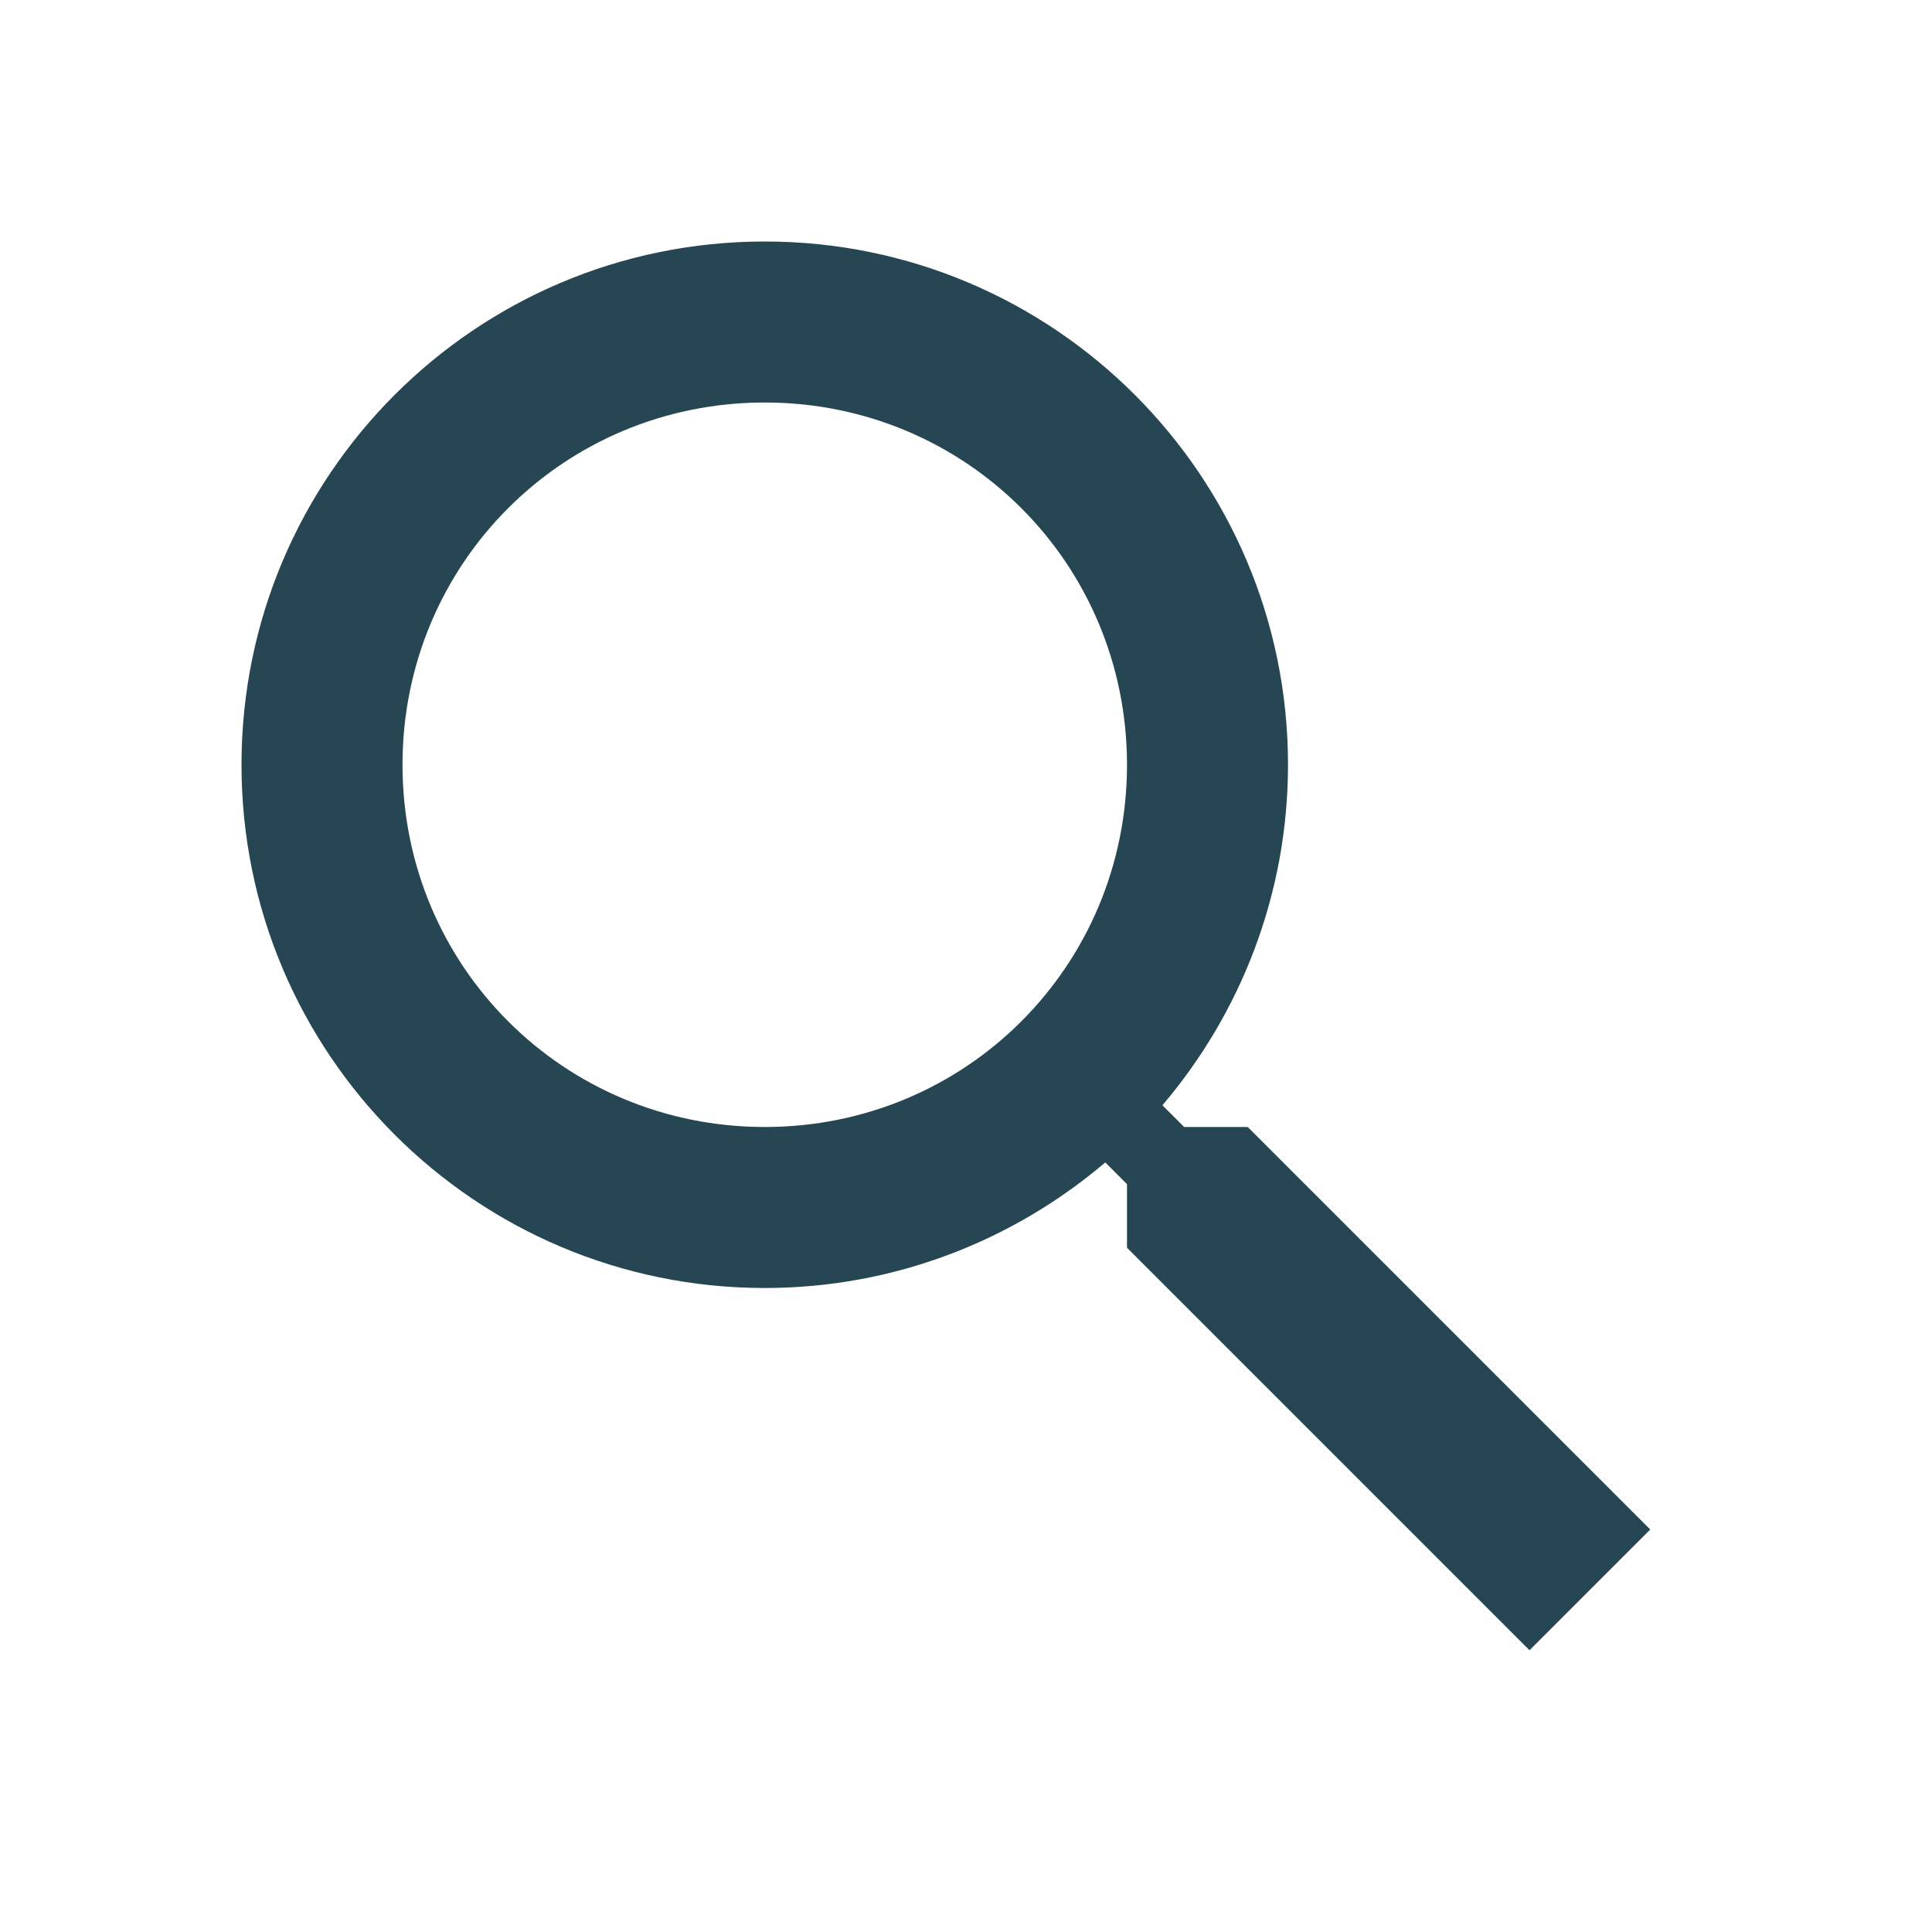
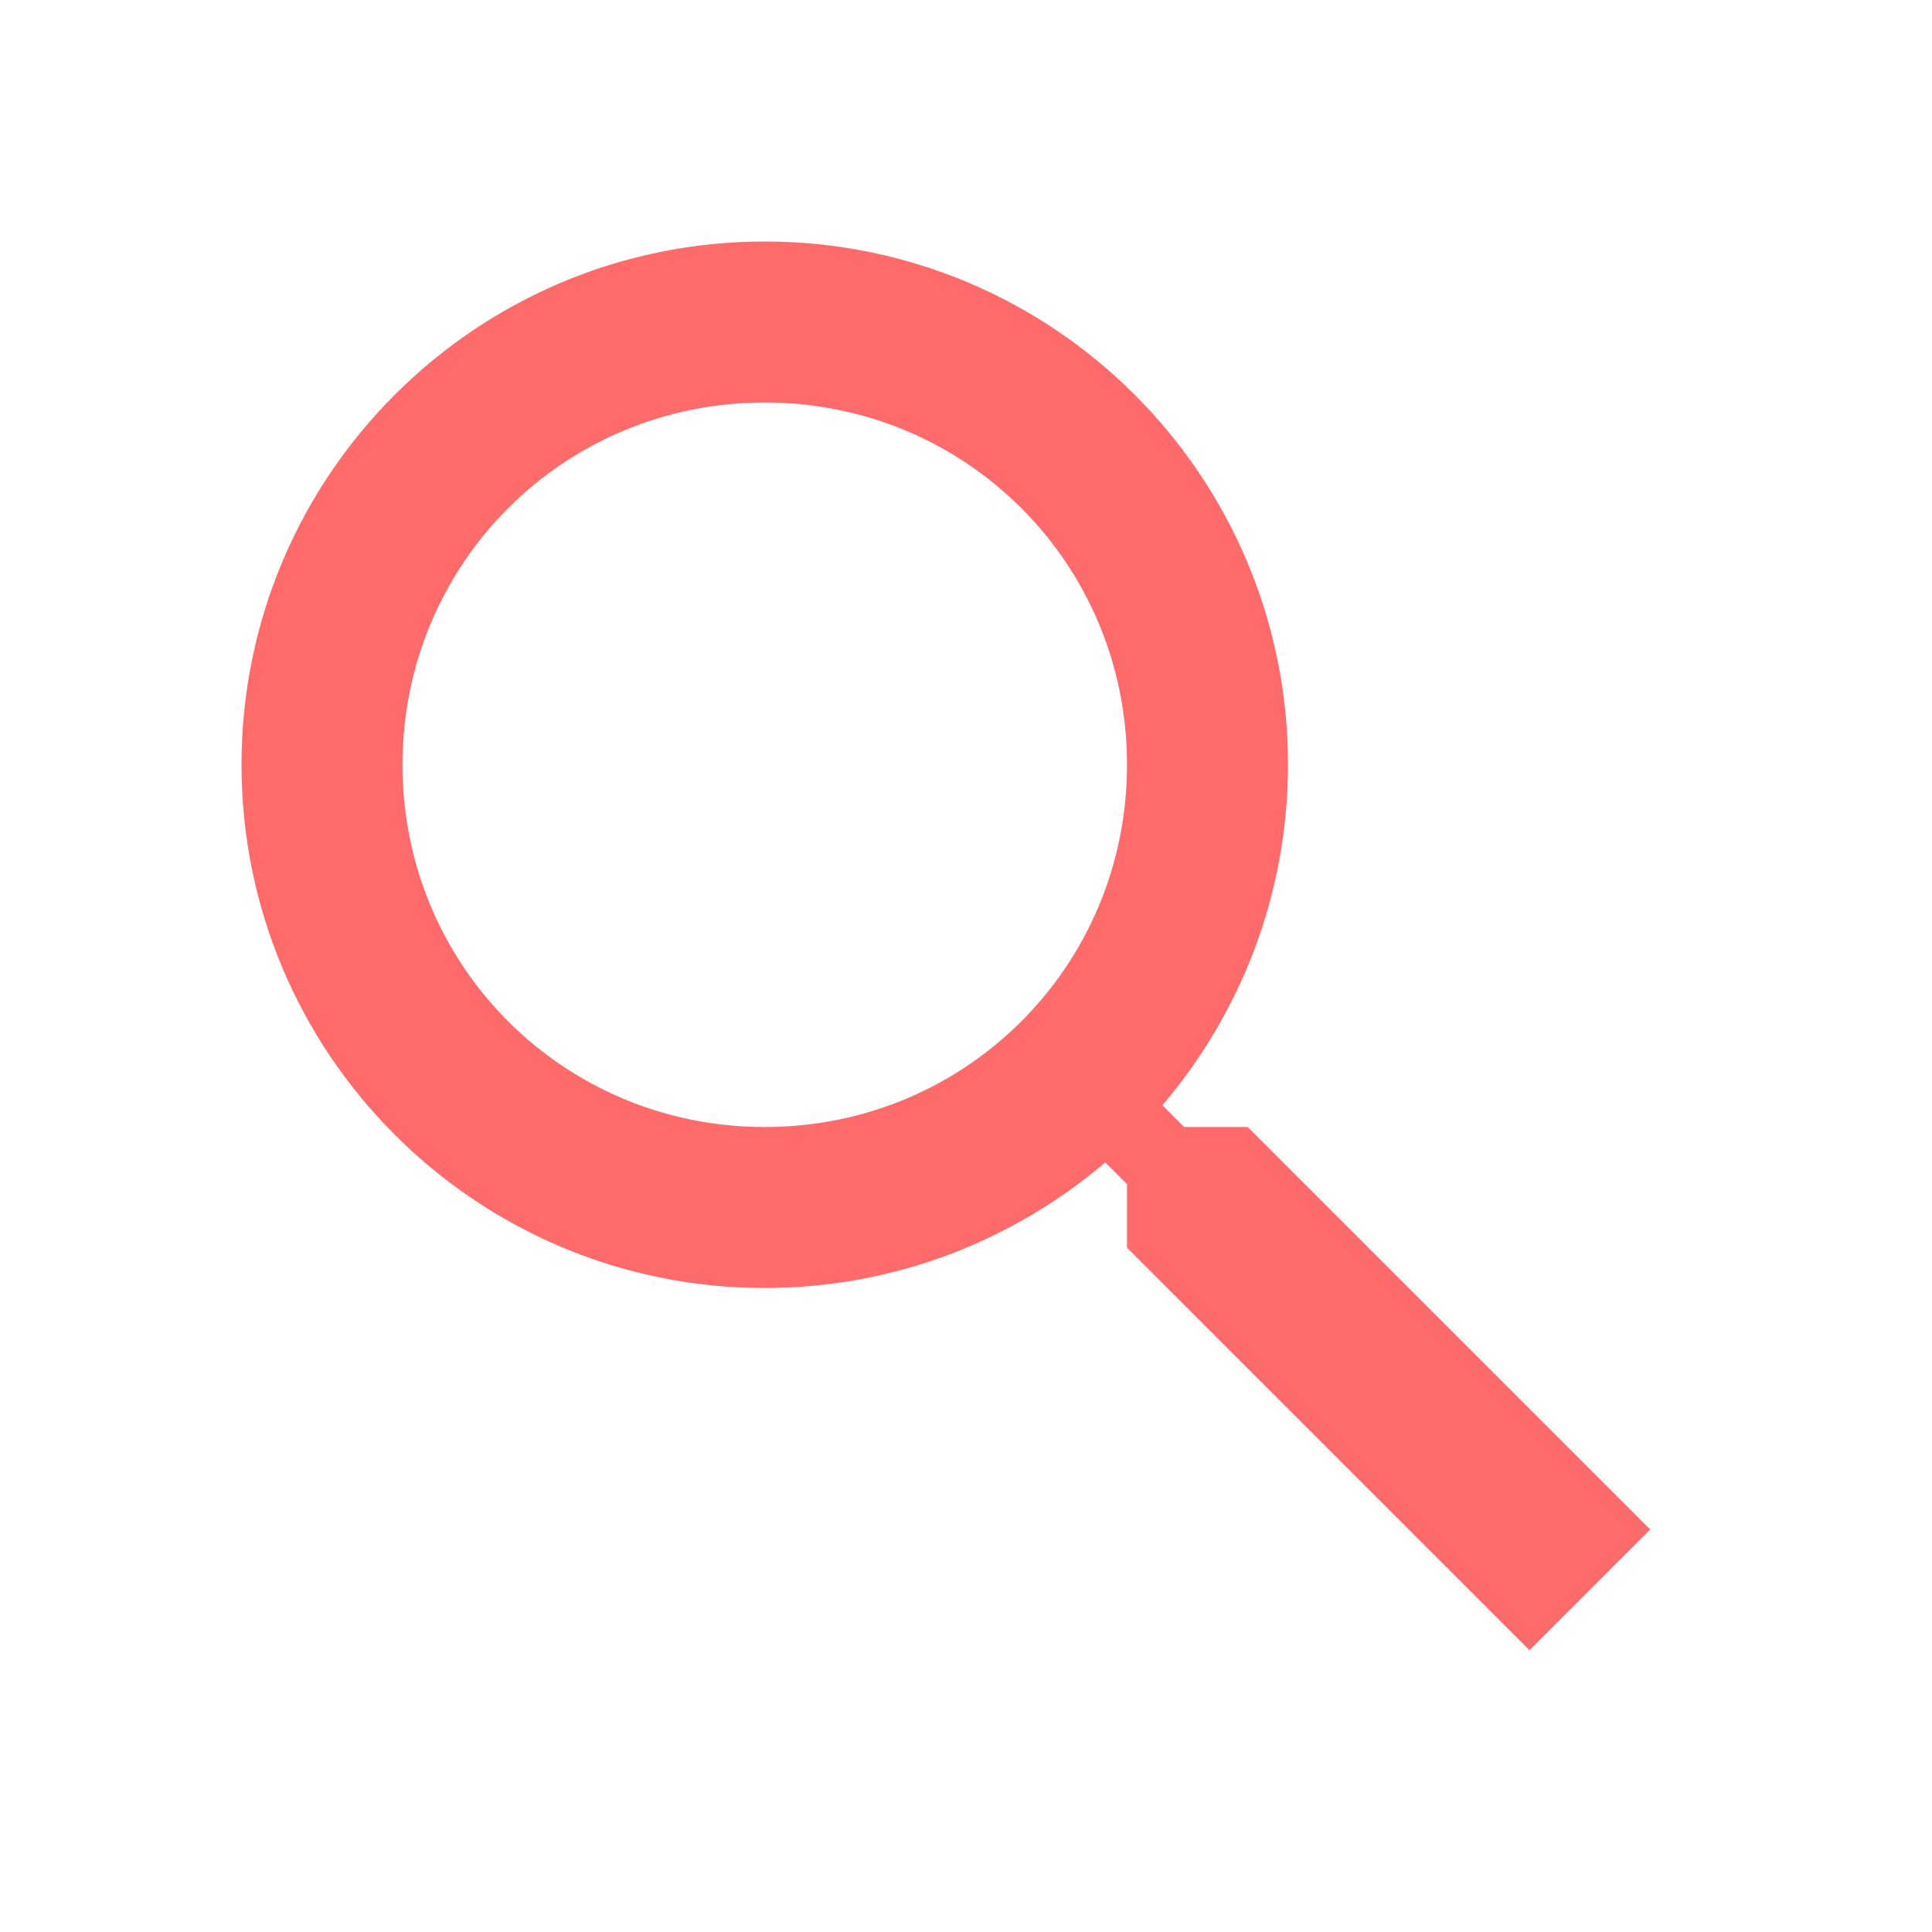
- <svg xmlns="http://www.w3.org/2000/svg" fill="#264653" viewBox="0 0 24 24">
+ <svg xmlns="http://www.w3.org/2000/svg" fill="#ff6b6b" viewBox="0 0 24 24">
  <path d="M9.5,3A6.5,6.5 0 0,1 16,9.5C16,11.11 15.41,12.59 14.44,13.73L14.71,14H15.5L20.5,19L19,20.5L14,15.5V14.71L13.73,14.44C12.59,15.41 11.11,16 9.5,16A6.5,6.5 0 0,1 3,9.5A6.5,6.5 0 0,1 9.5,3M9.5,5C7,5 5,7 5,9.5C5,12 7,14 9.5,14C12,14 14,12 14,9.5C14,7 12,5 9.5,5Z" />
</svg>
